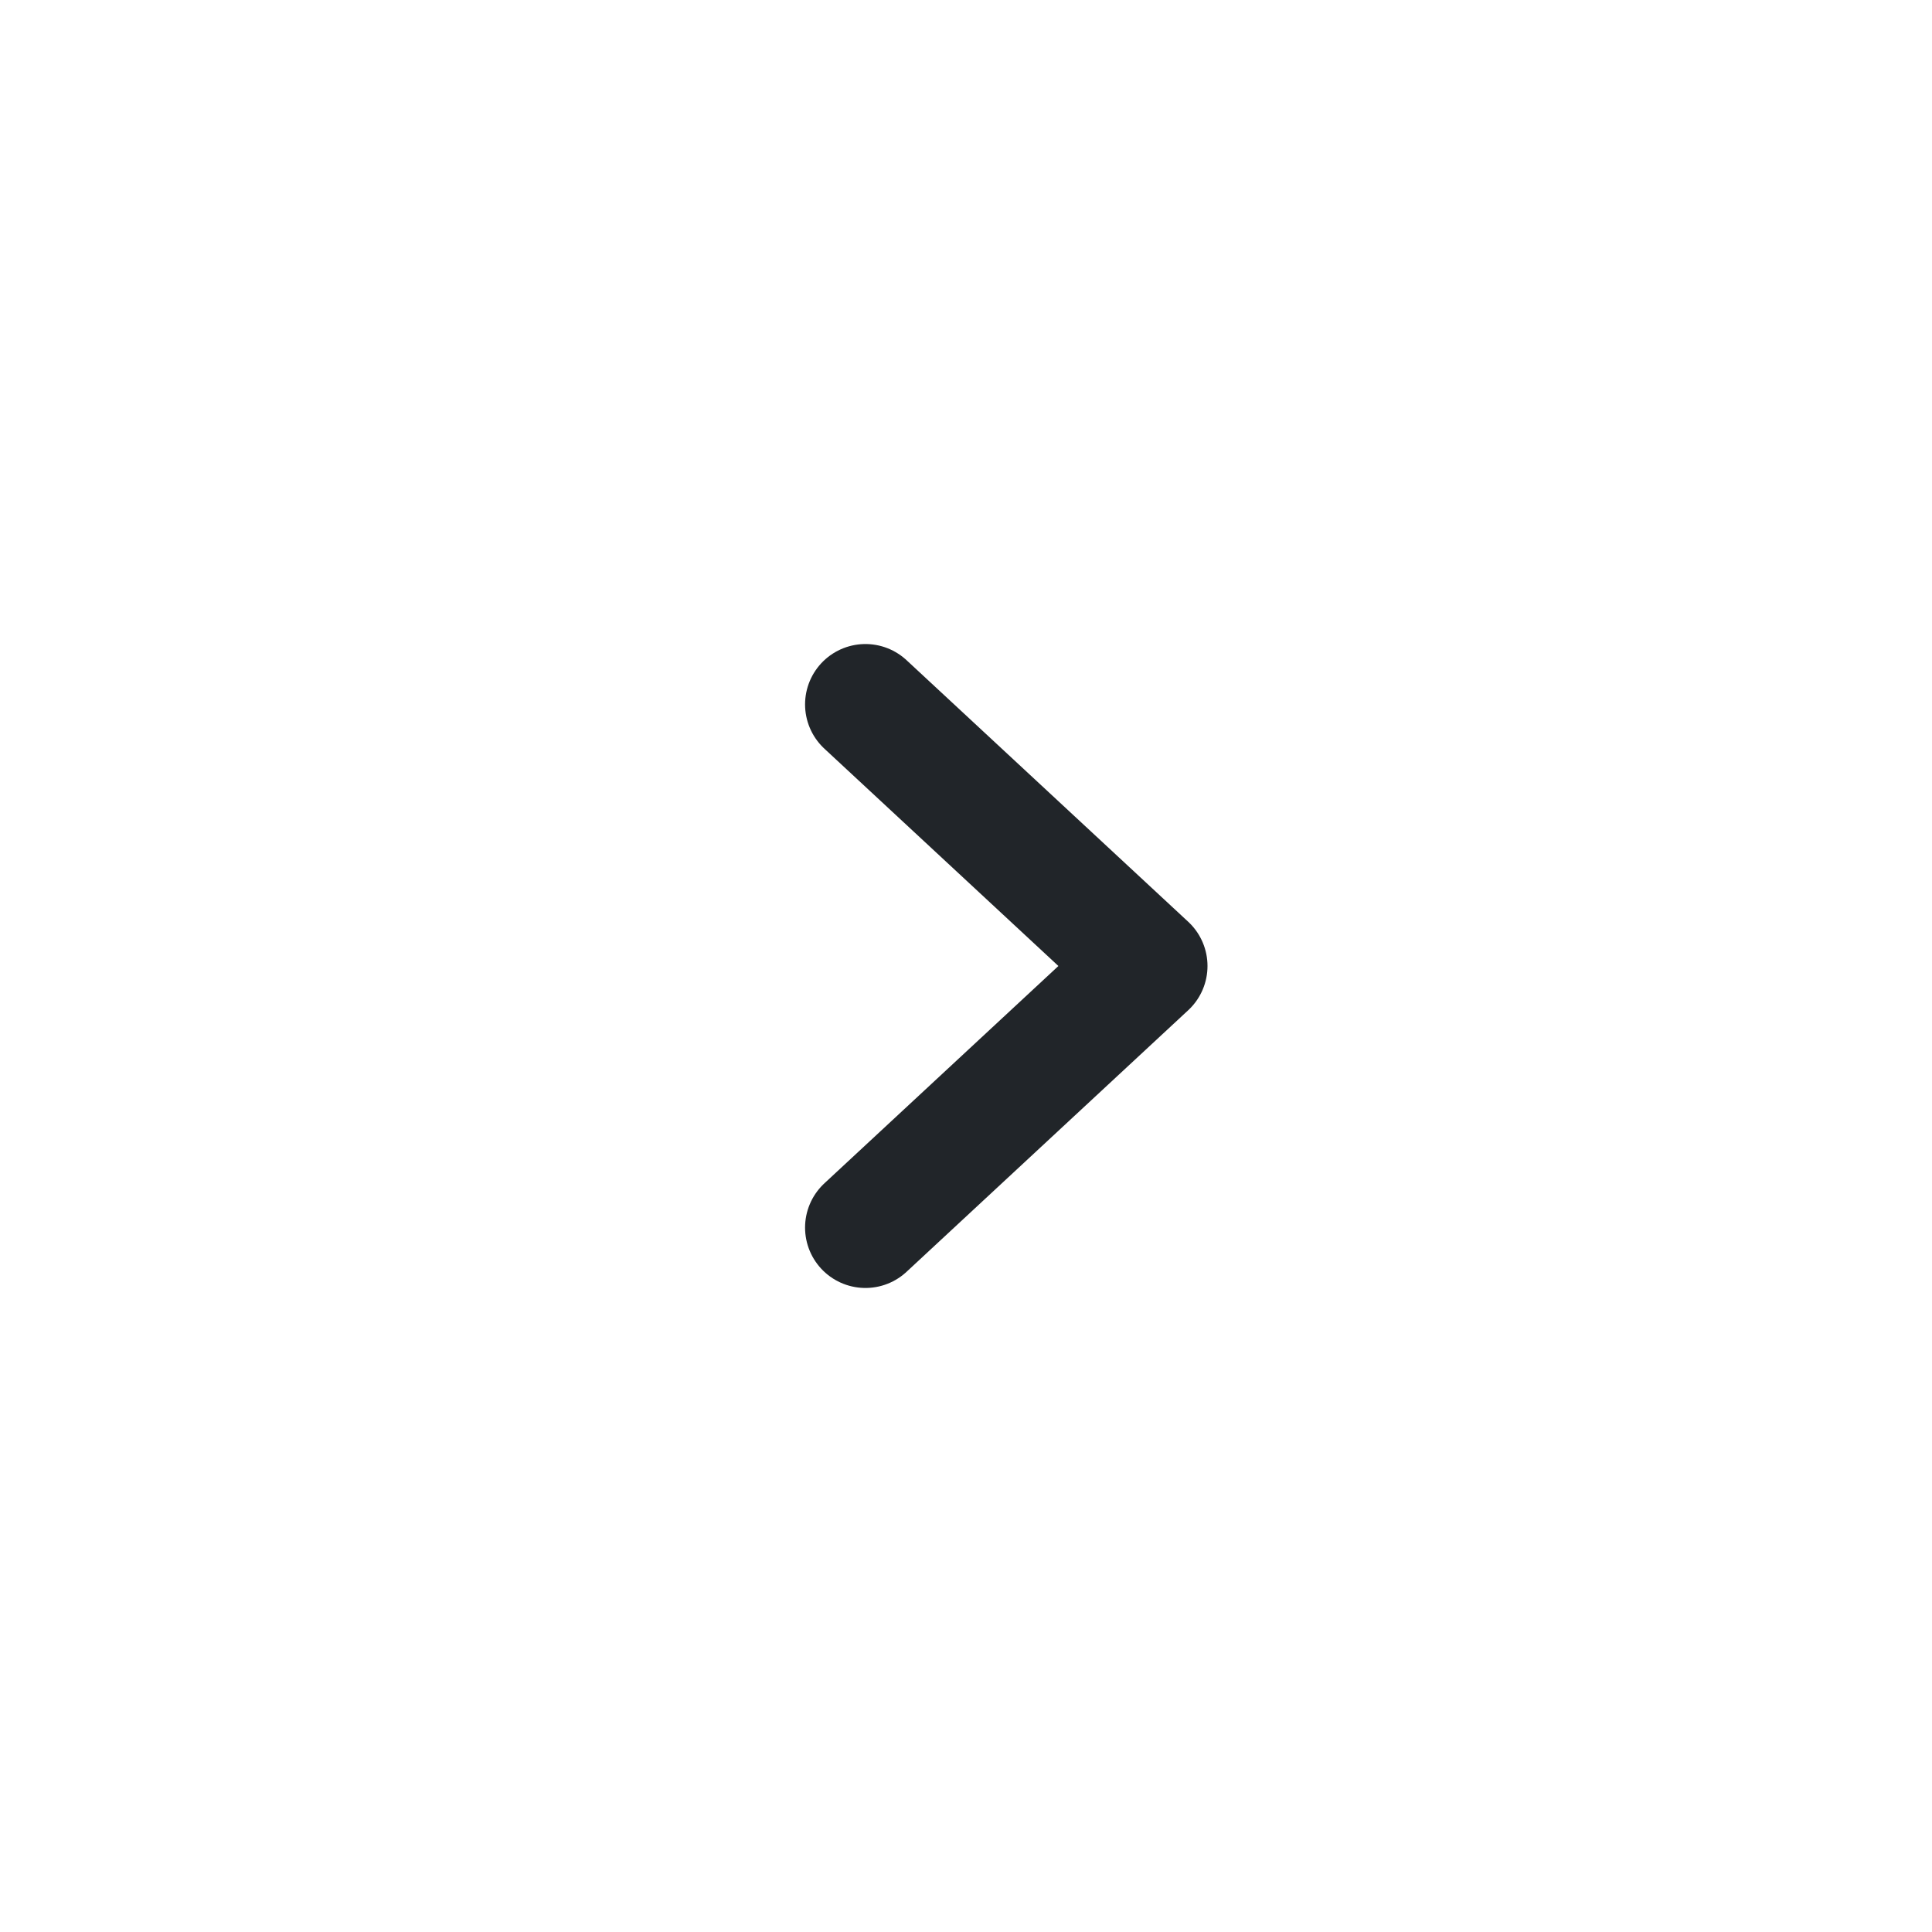
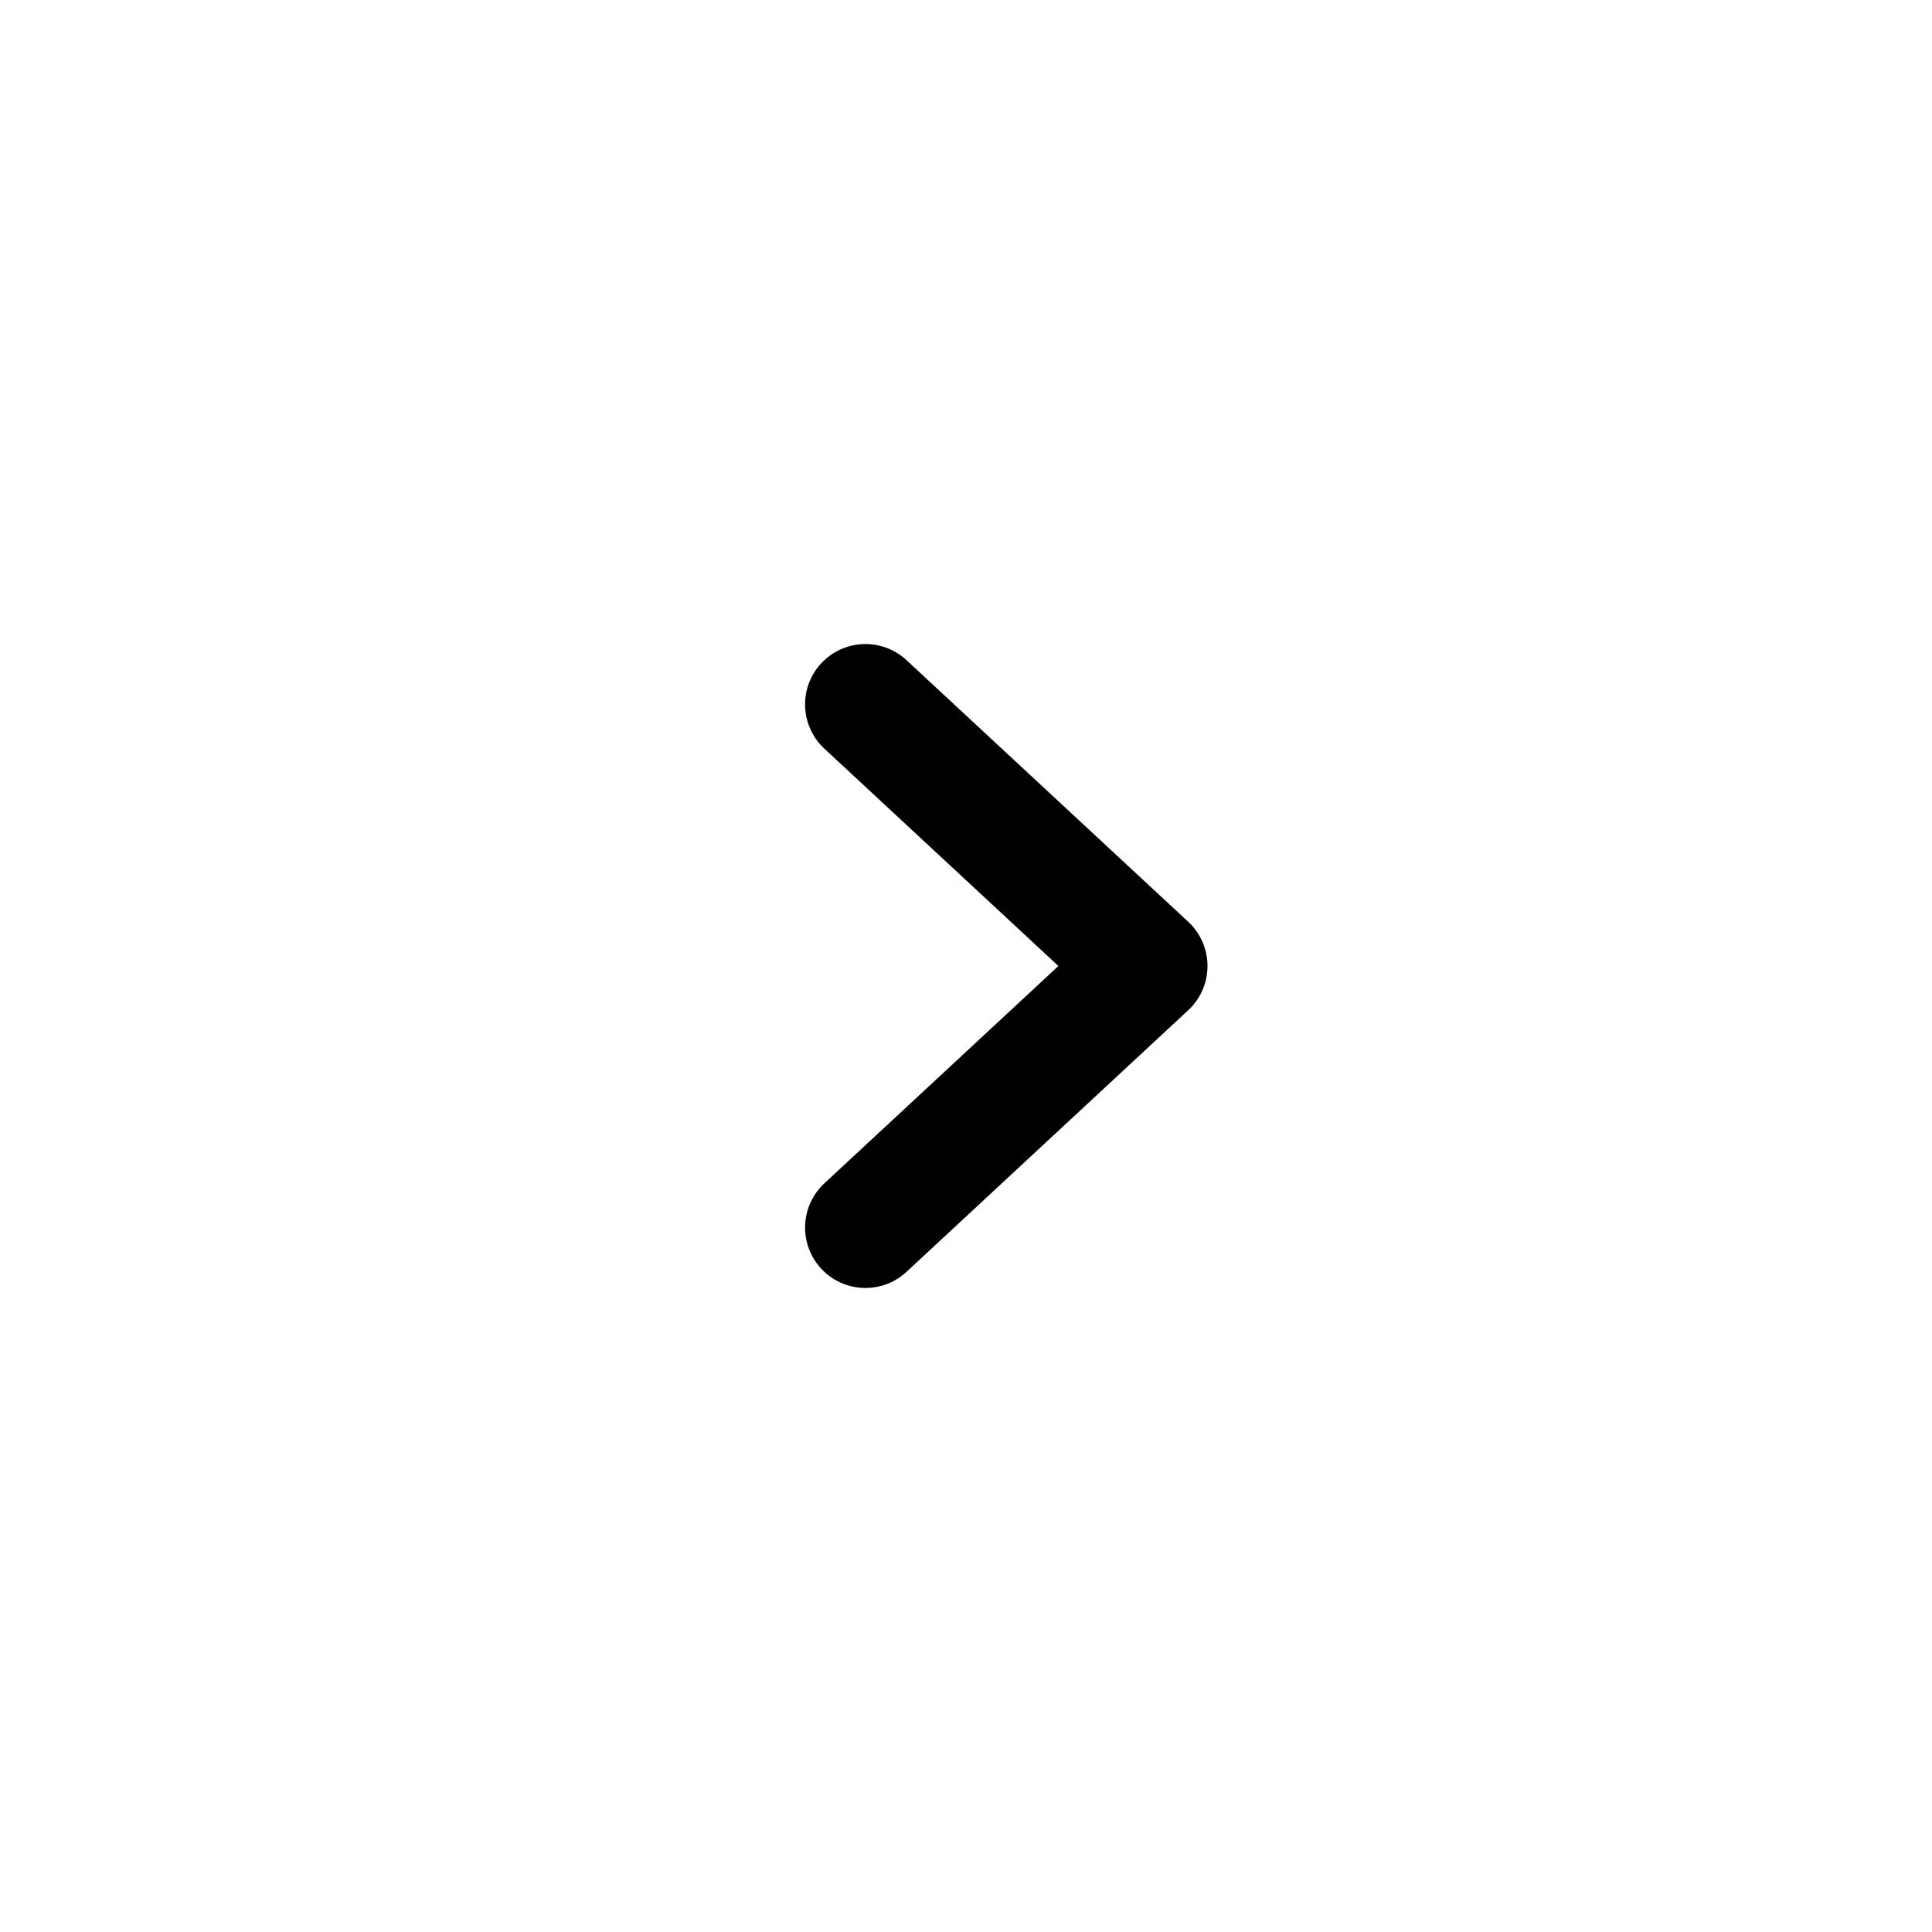
<svg xmlns="http://www.w3.org/2000/svg" width="20" height="20" viewBox="0 0 20 20" fill="none">
-   <path d="M8.959 7.292L11.875 10L8.959 12.708" stroke="#212529" stroke-width="1.25" stroke-linecap="round" stroke-linejoin="round" />
+   <path d="M8.959 7.292L11.875 10L8.959 12.708" stroke="currentColor" stroke-width="1.25" stroke-linecap="round" stroke-linejoin="round" />
</svg>
